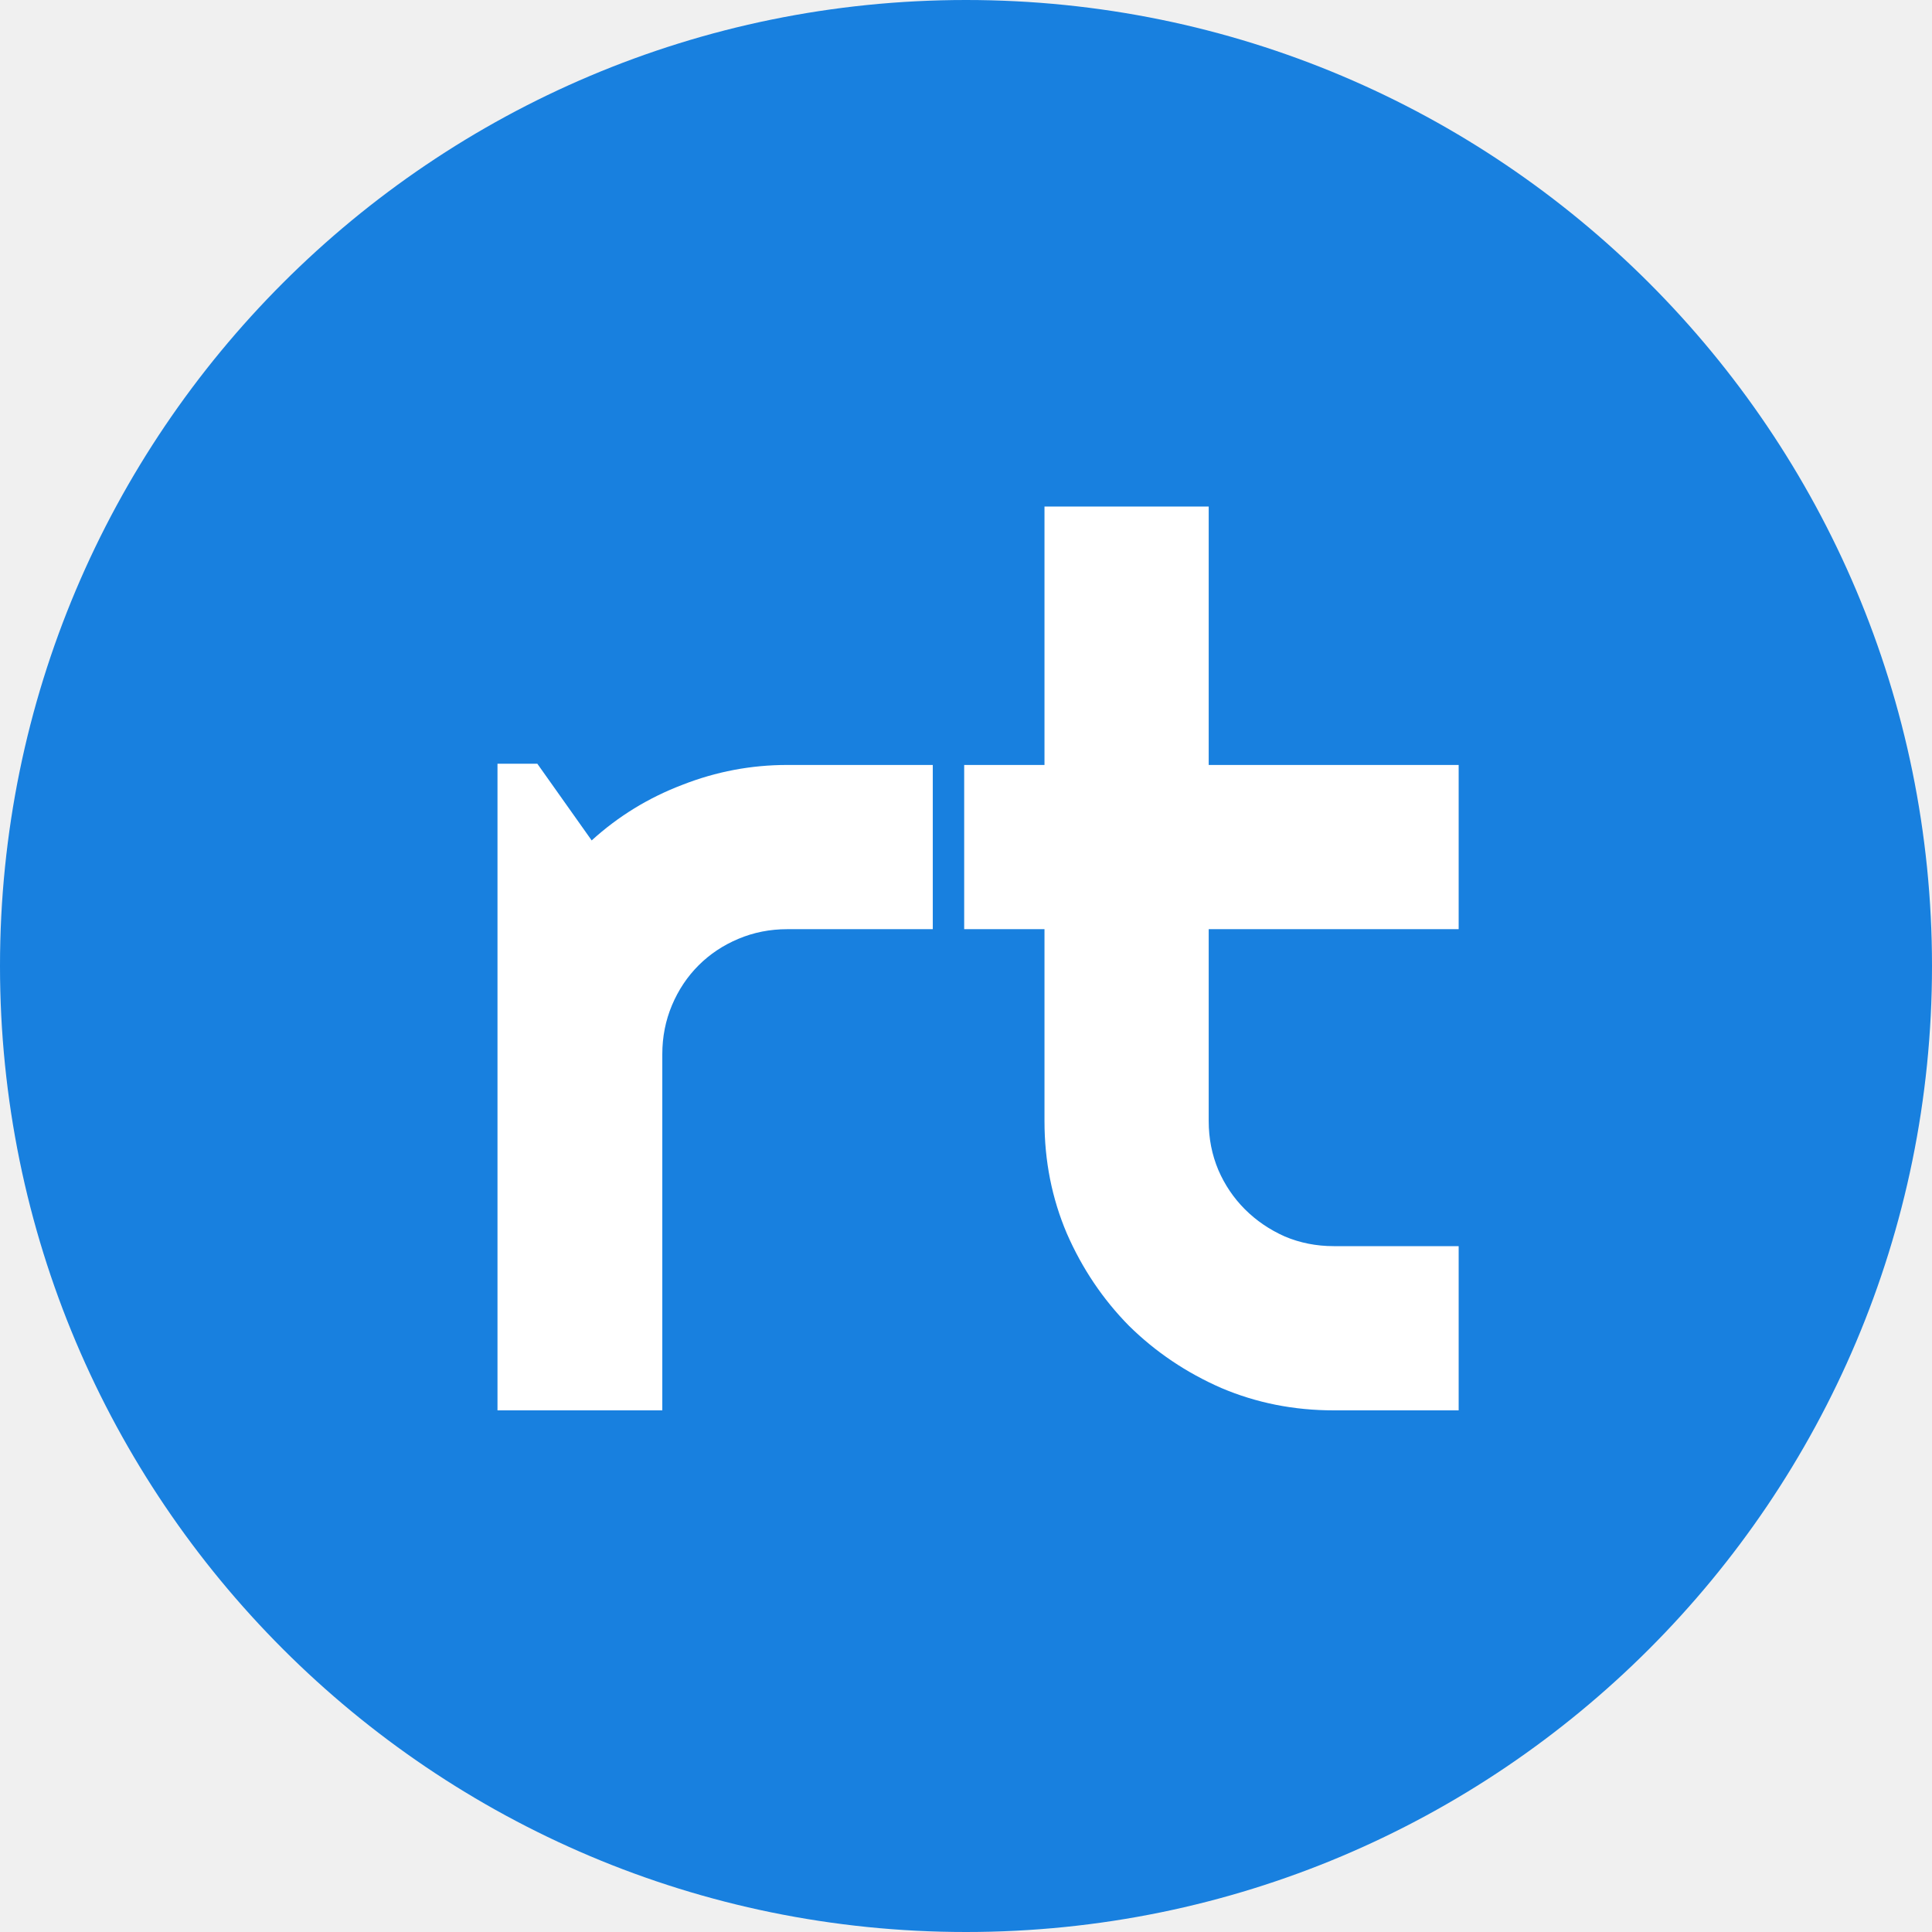
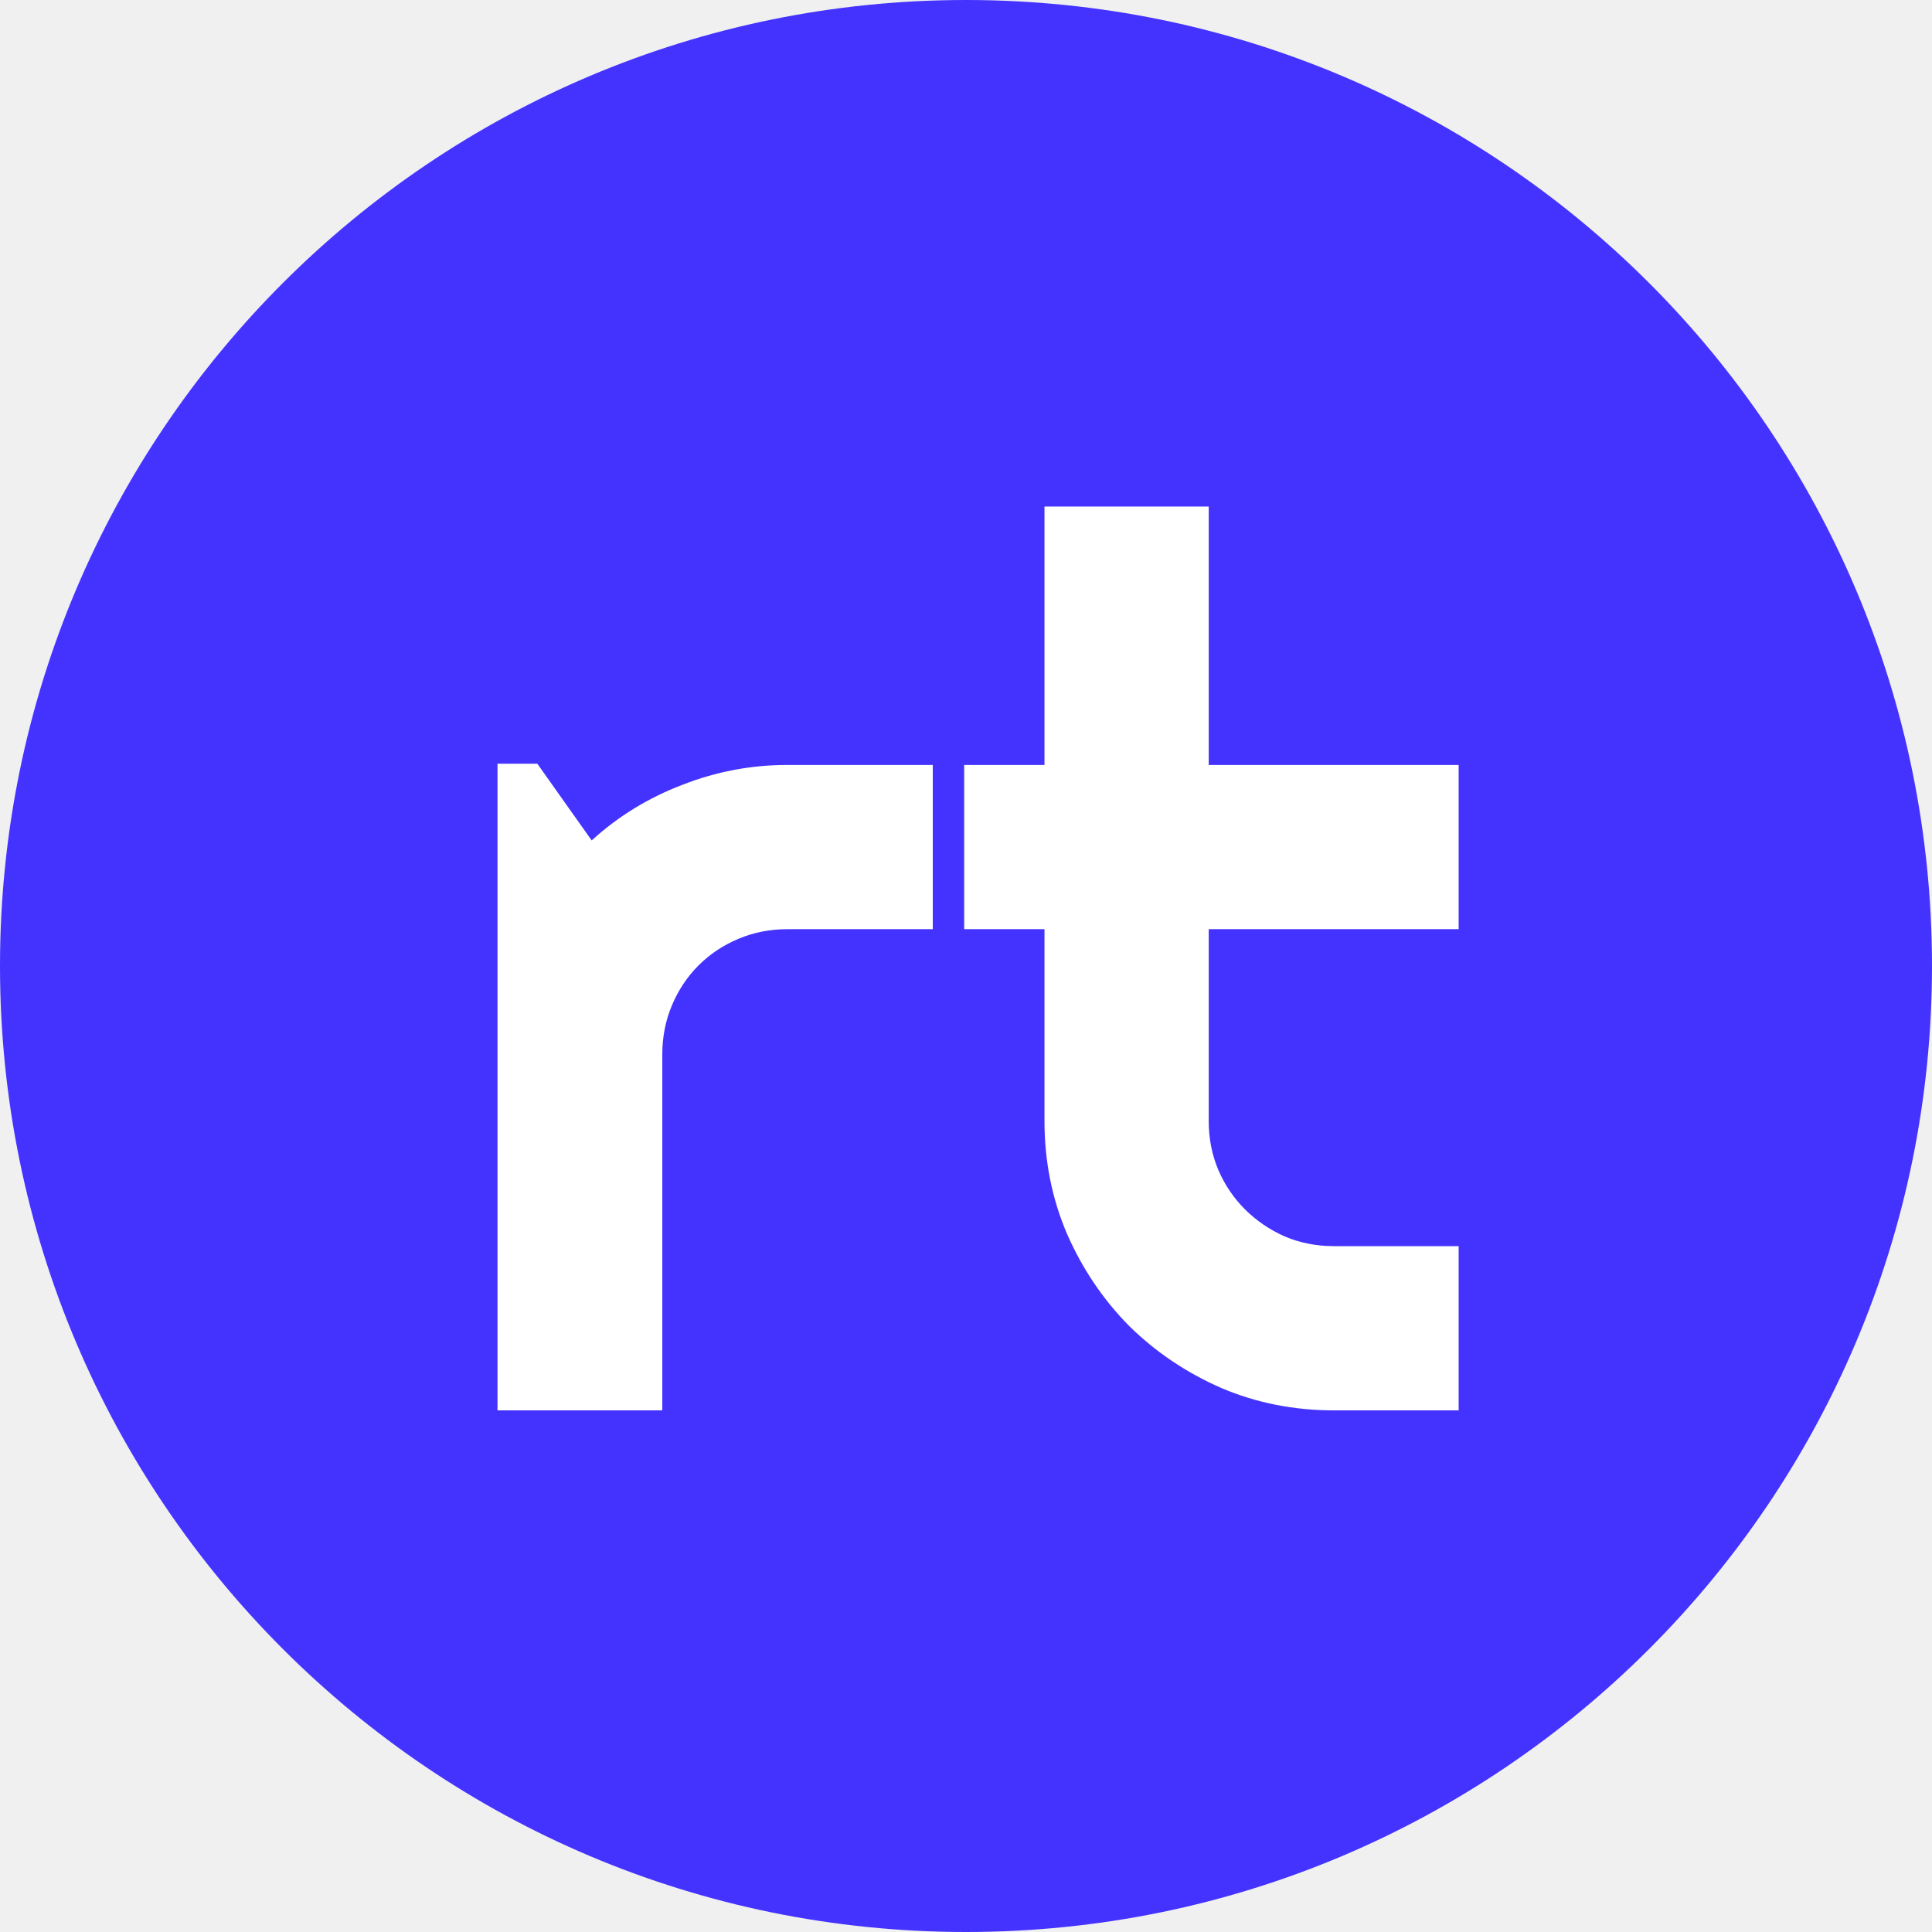
<svg xmlns="http://www.w3.org/2000/svg" width="200" height="200" viewBox="0 0 200 200" fill="none">
-   <circle cx="100" cy="100" r="100" fill="#1880DF" />
+   <circle cx="100" cy="100" r="100" fill="#4433FF" />
  <path d="M68.562 146H51.5V79.062H55.625L61.25 87C64 84.5 67.125 82.583 70.625 81.25C74.125 79.875 77.75 79.188 81.5 79.188H96.562V96.188H81.5C79.708 96.188 78.021 96.521 76.438 97.188C74.854 97.854 73.479 98.771 72.312 99.938C71.146 101.104 70.229 102.479 69.562 104.062C68.896 105.646 68.562 107.333 68.562 109.125V146ZM138.062 146C133.938 146 130.062 145.229 126.438 143.688C122.812 142.104 119.625 139.958 116.875 137.25C114.167 134.5 112.021 131.312 110.438 127.688C108.896 124.062 108.125 120.188 108.125 116.062V96.188H99.812V79.188H108.125V52.438H125.125V79.188H151V96.188H125.125V116.062C125.125 117.854 125.458 119.542 126.125 121.125C126.792 122.667 127.708 124.021 128.875 125.188C130.042 126.354 131.417 127.292 133 128C134.583 128.667 136.271 129 138.062 129H151V146H138.062Z" fill="white" />
</svg>
